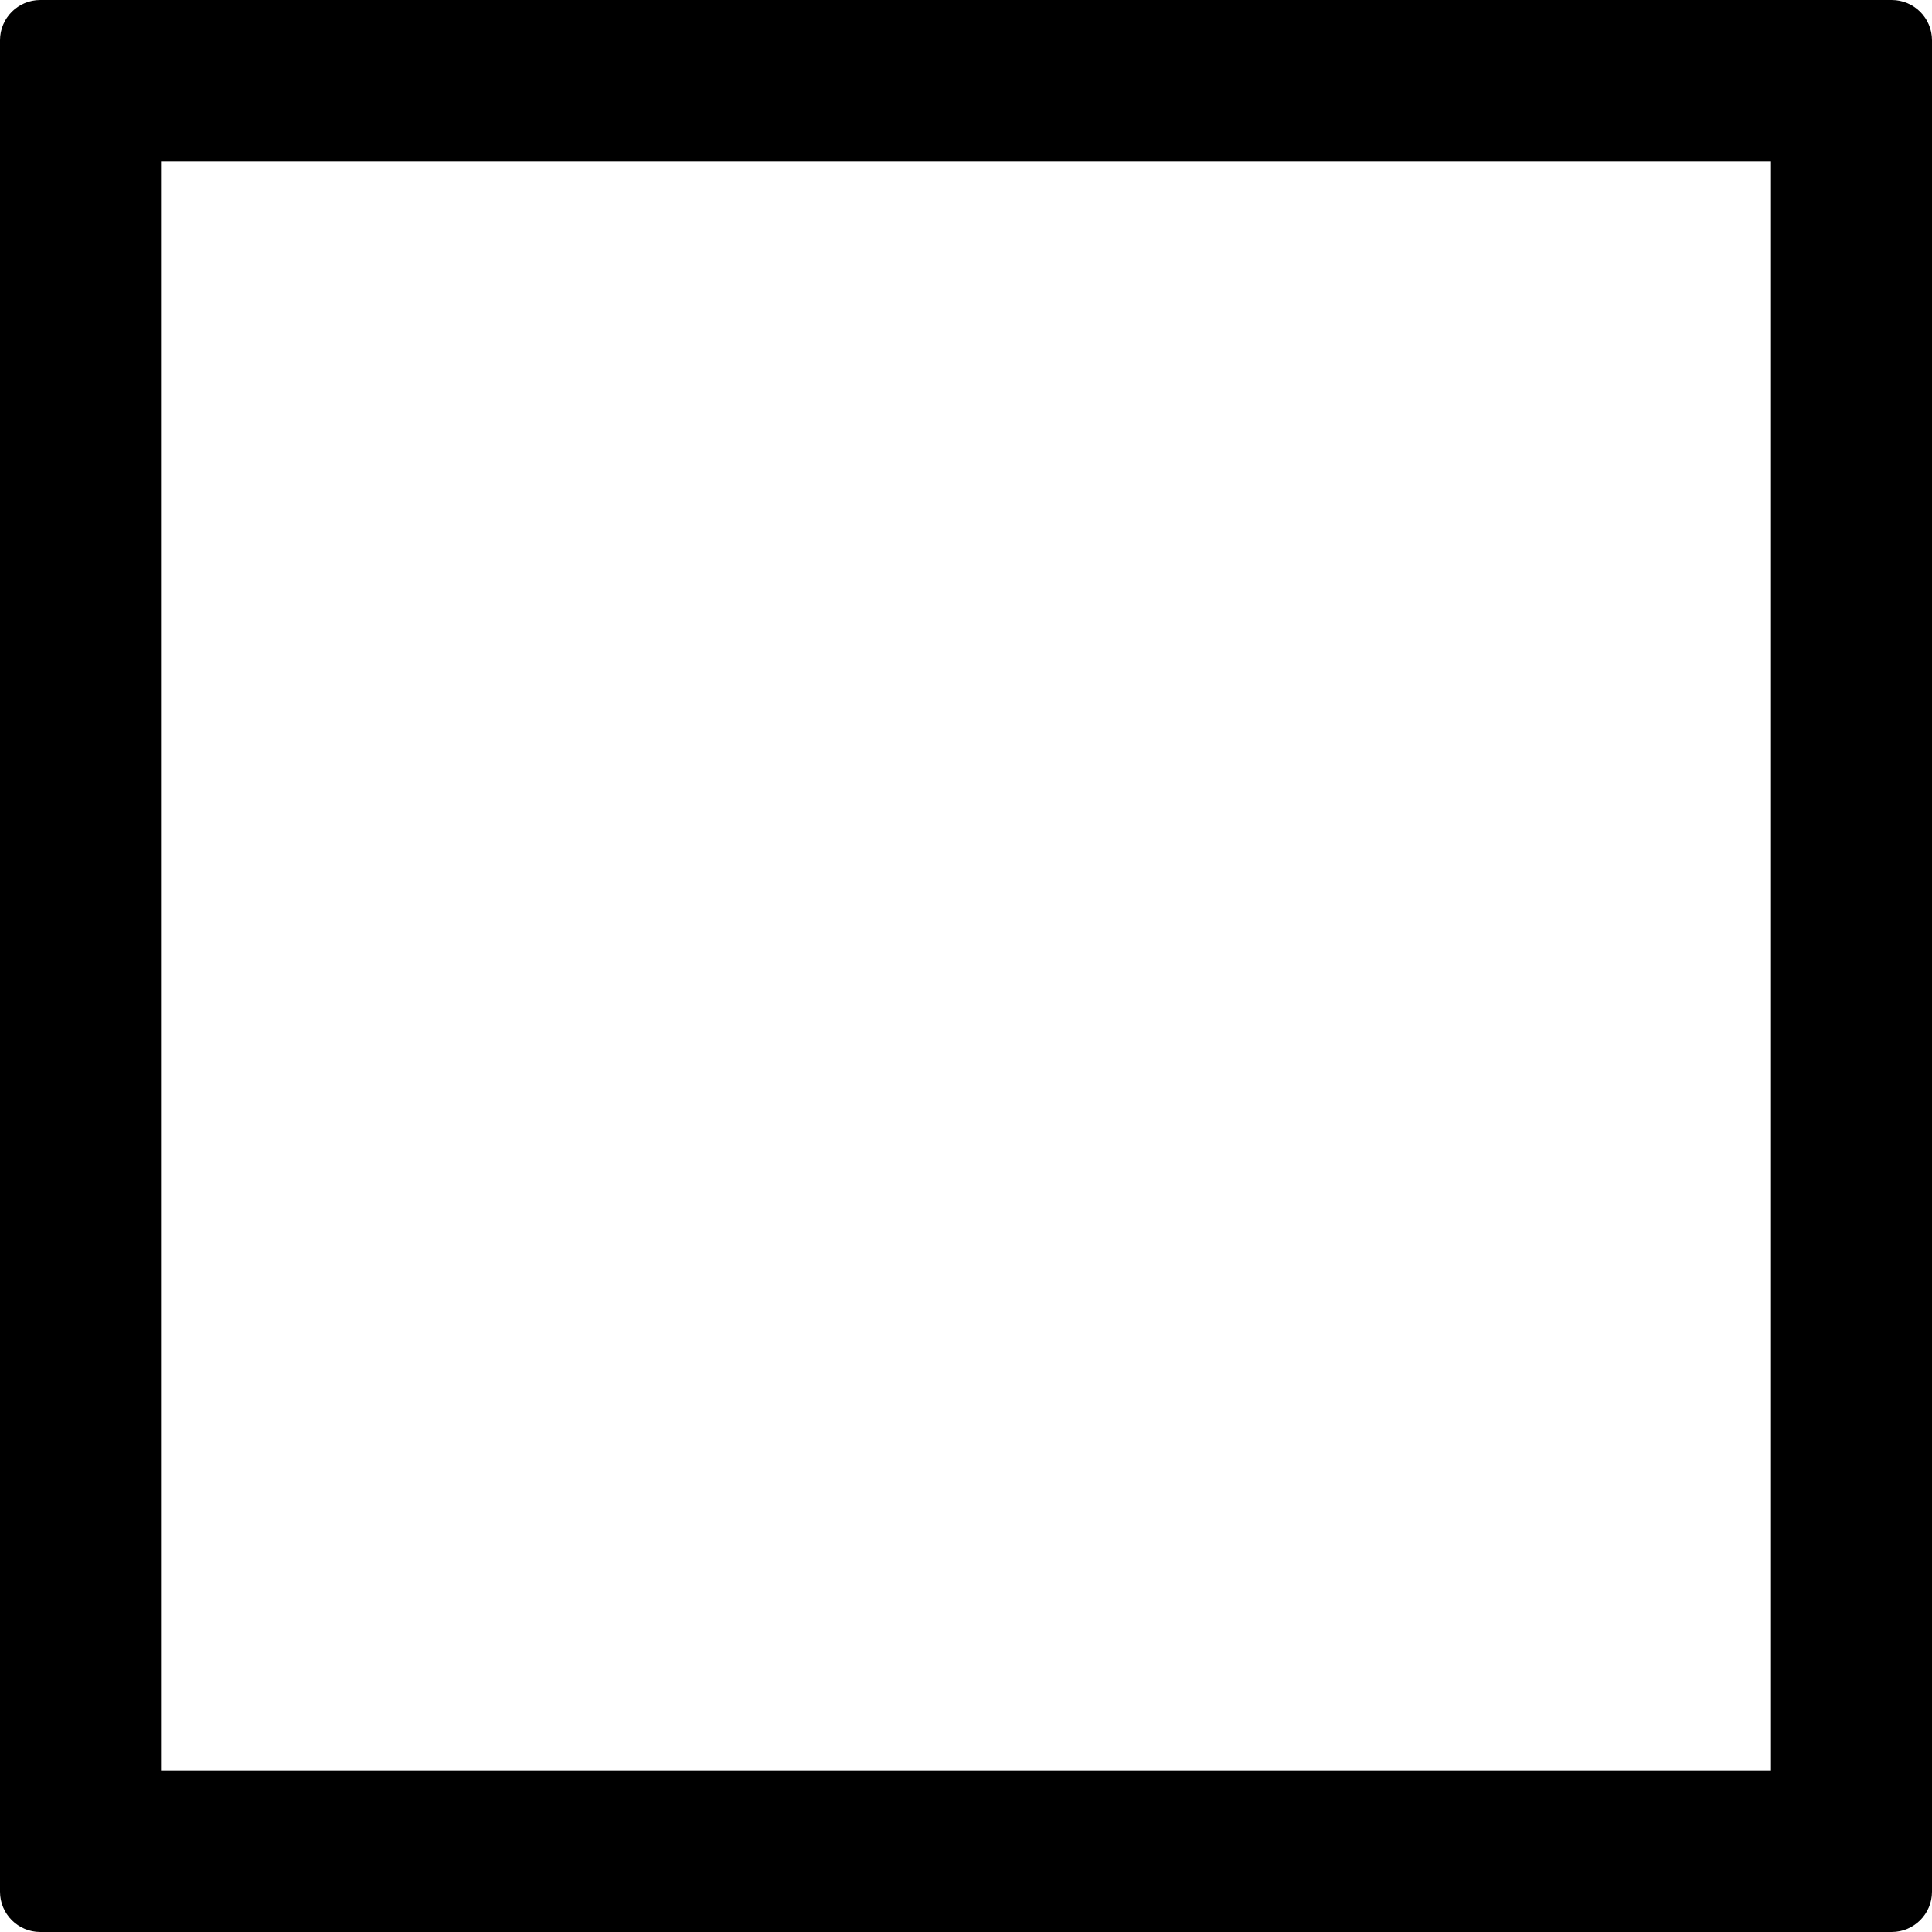
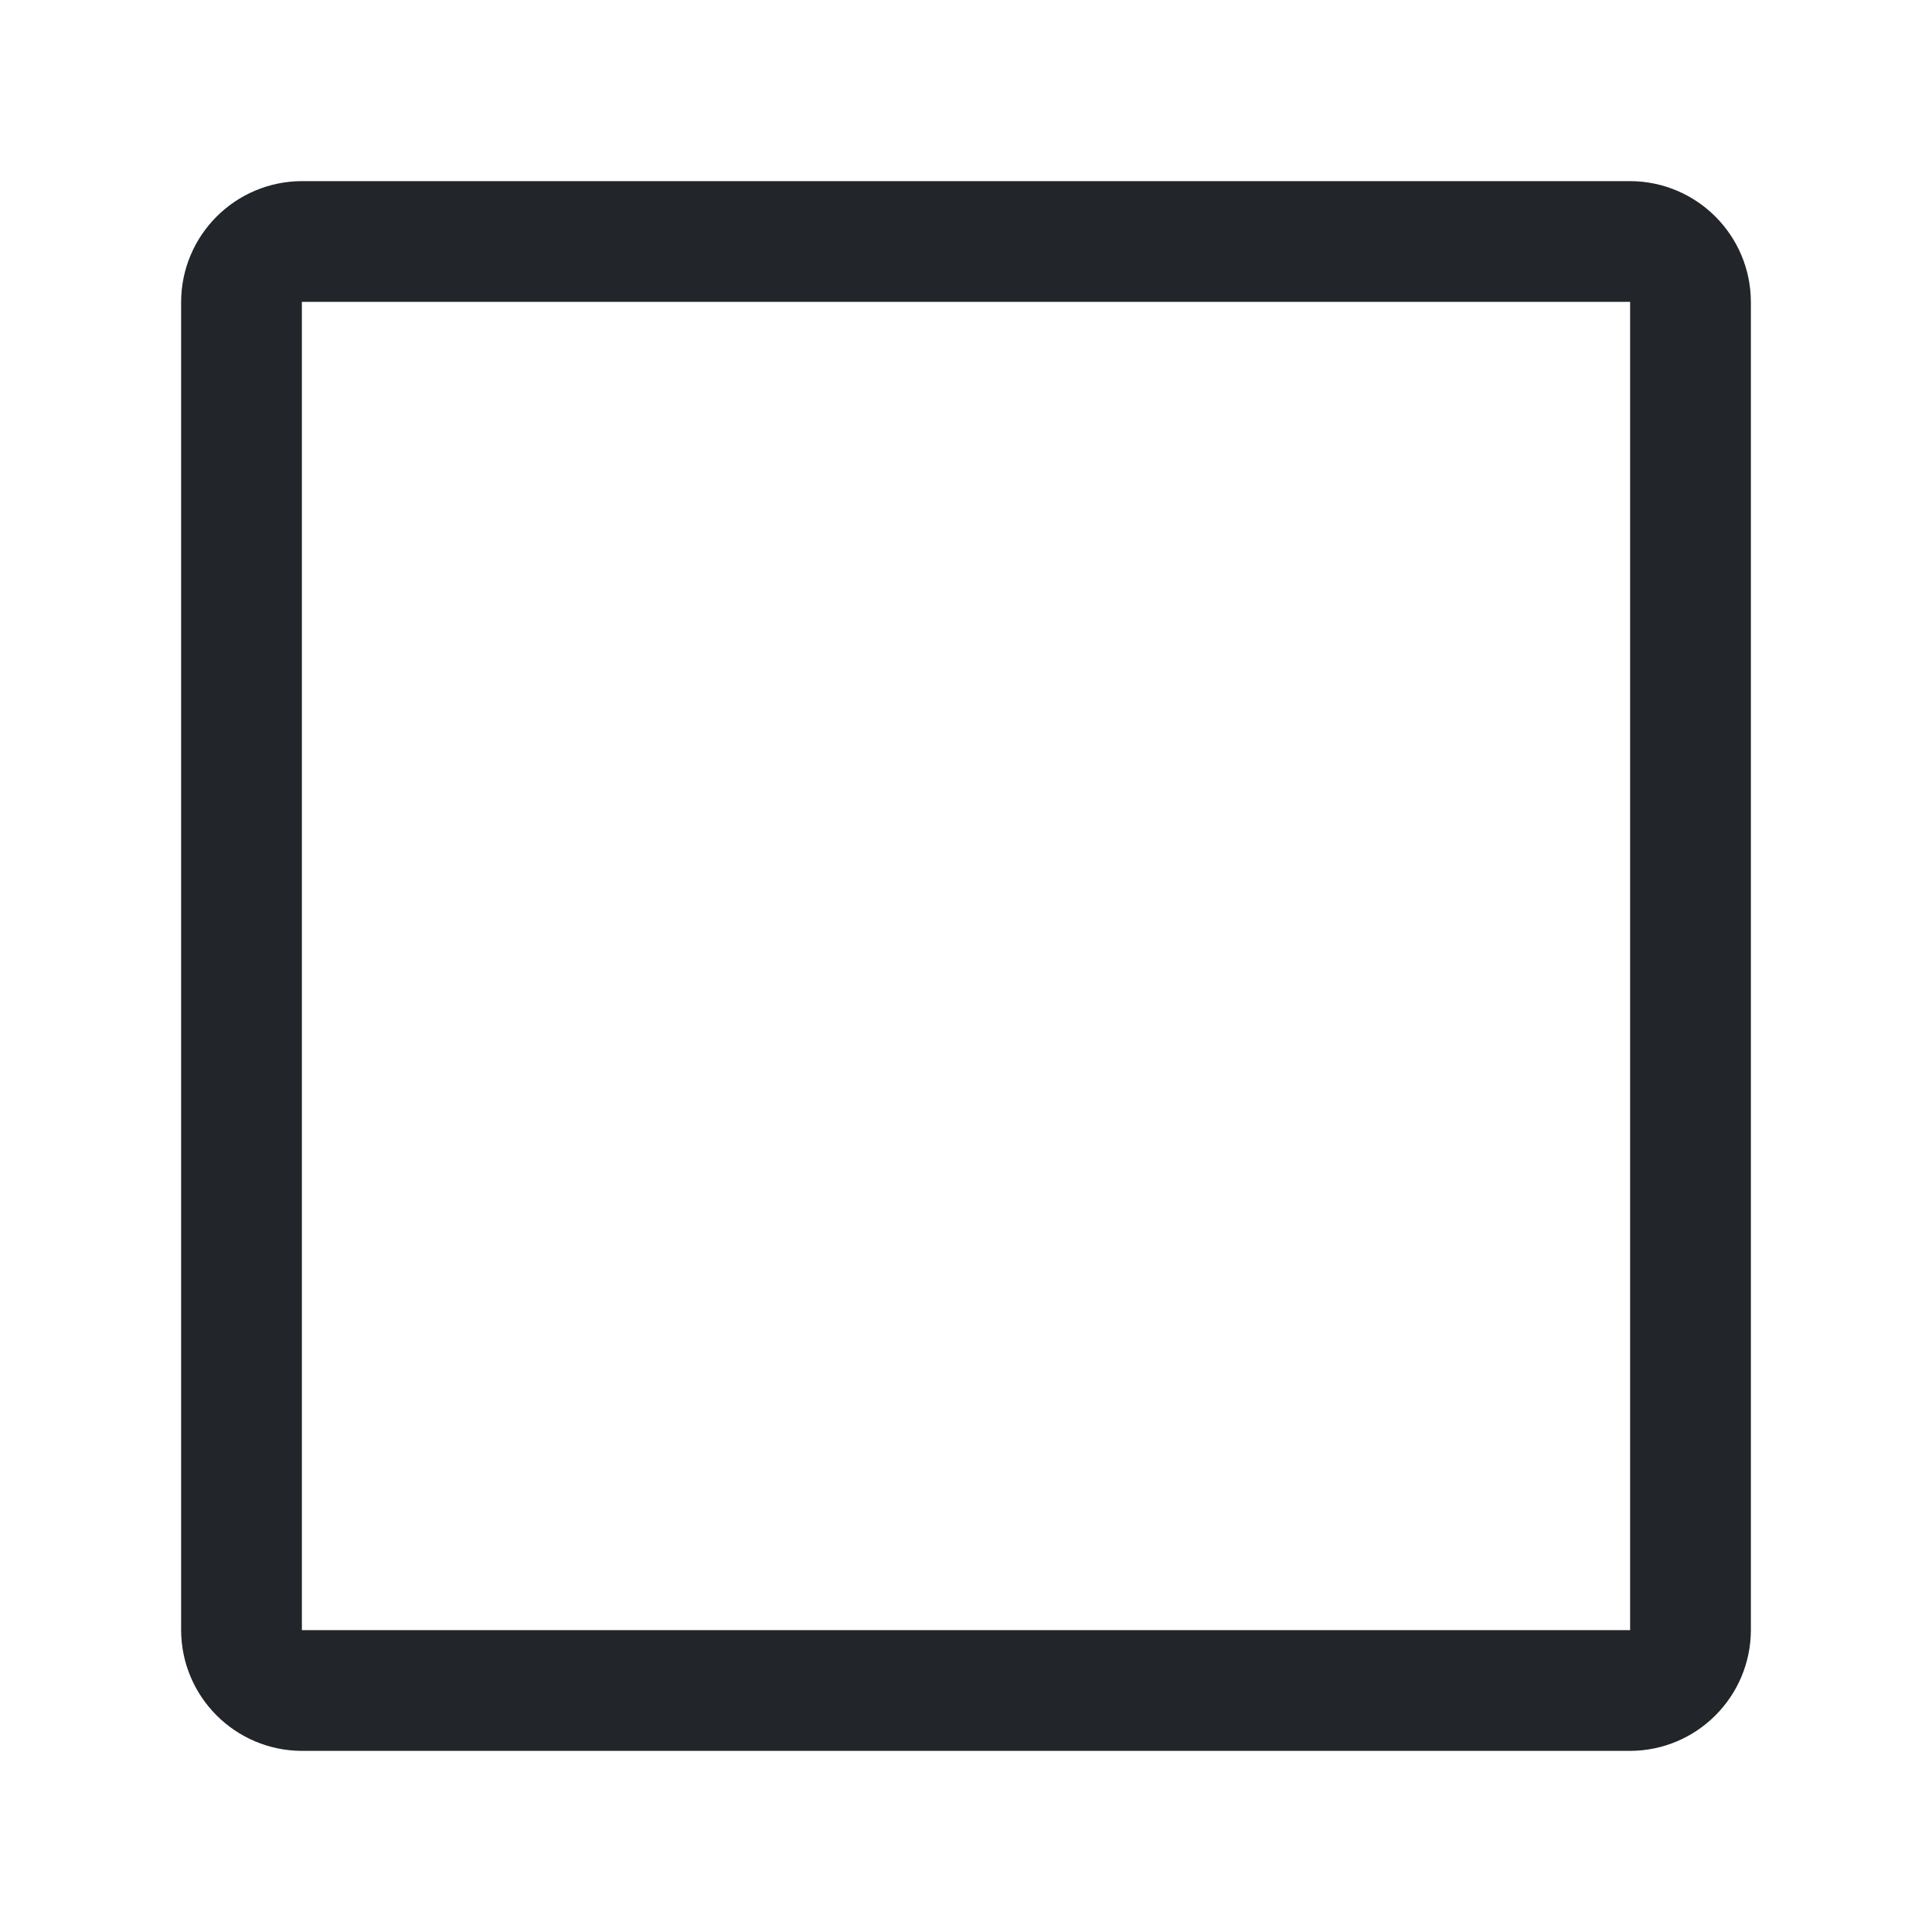
- <svg xmlns="http://www.w3.org/2000/svg" width="24" height="24" viewBox="0 0 24 24">
-   <path d="M3071,1474v20h-20v-20h20m1.5-2h-23a.5.5,0,0,0-.5.5v23a.5.5,0,0,0,.5.5h23a.5.5,0,0,0,.5-.5v-23a.5.5,0,0,0-.5-.5Z" transform="translate(-3049 -1472)" />
+ <svg xmlns="http://www.w3.org/2000/svg" width="32" height="32" viewBox="0 0 32 32">
+   <g transform="translate(-5986 -2141)">
+     <rect fill="none" width="32" height="32" transform="translate(5986 2141)" />
+     <path fill="#222529" d="M625,1362v22H603v-22h22m0-2H603a2.006,2.006,0,0,0-2,2v22a2.006,2.006,0,0,0,2,2h22a2.006,2.006,0,0,0,2-2v-22a2.006,2.006,0,0,0-2-2Z" transform="translate(5388 784)" />
+   </g>
</svg>
